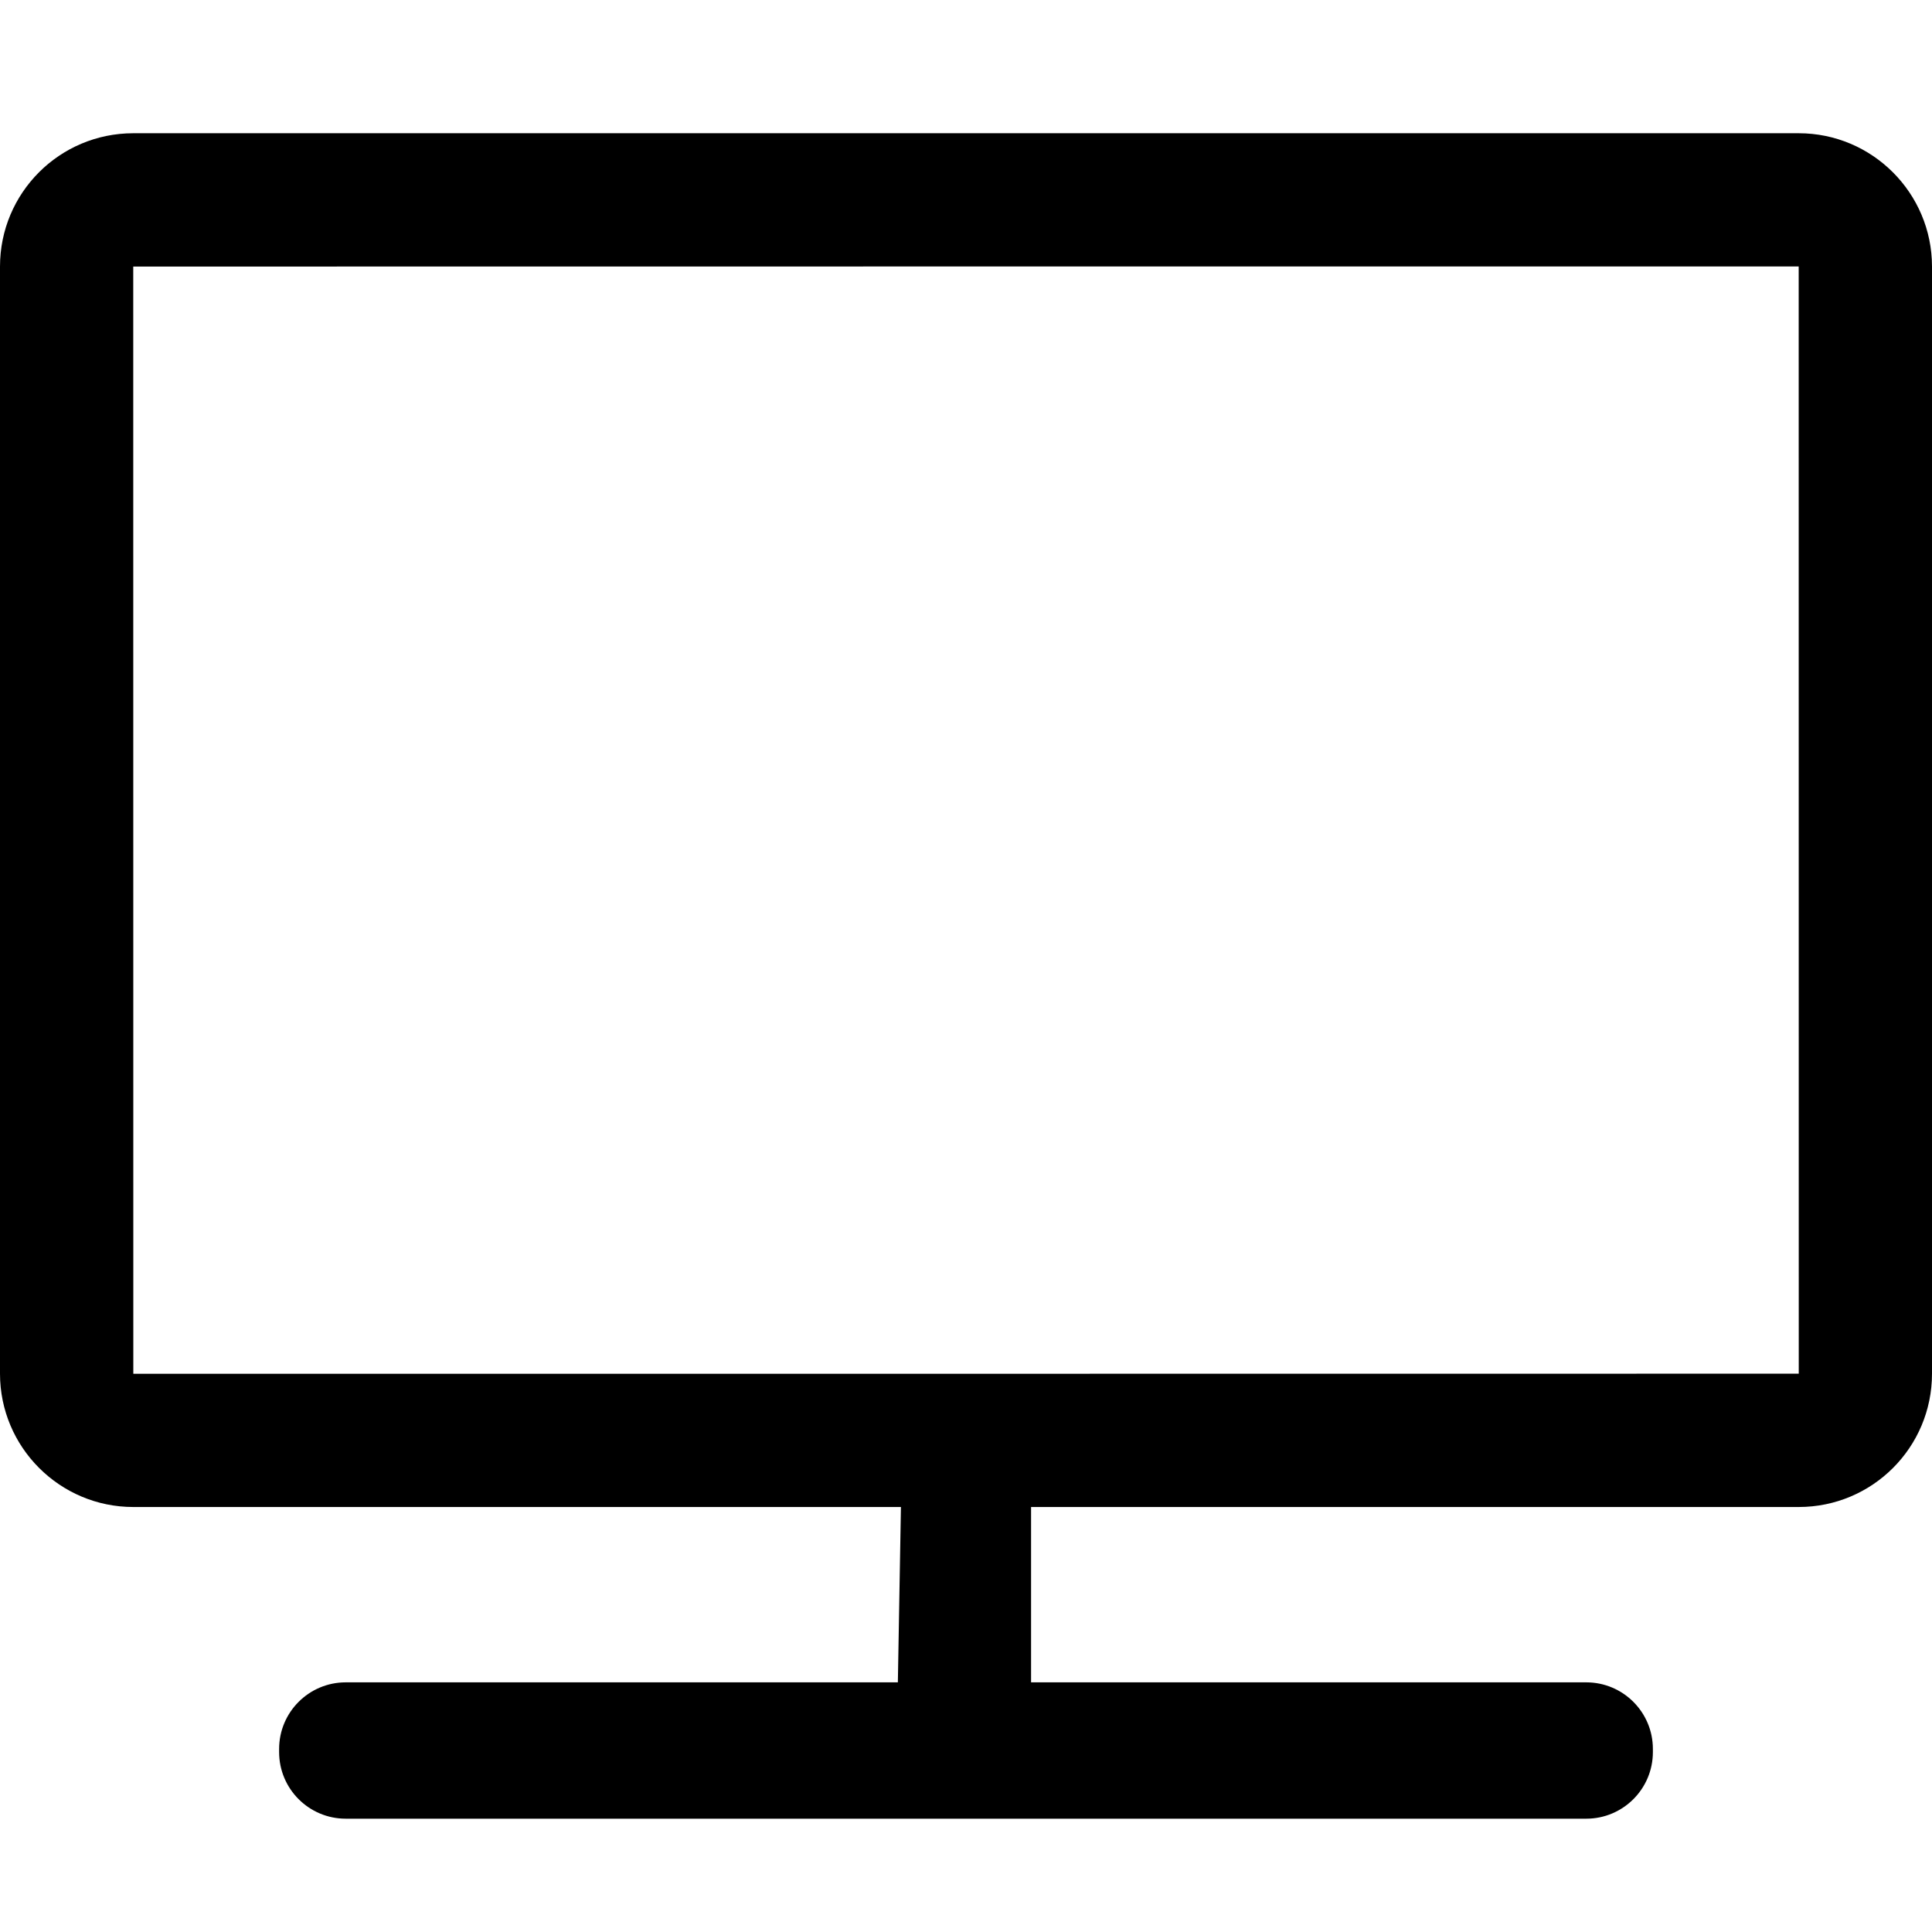
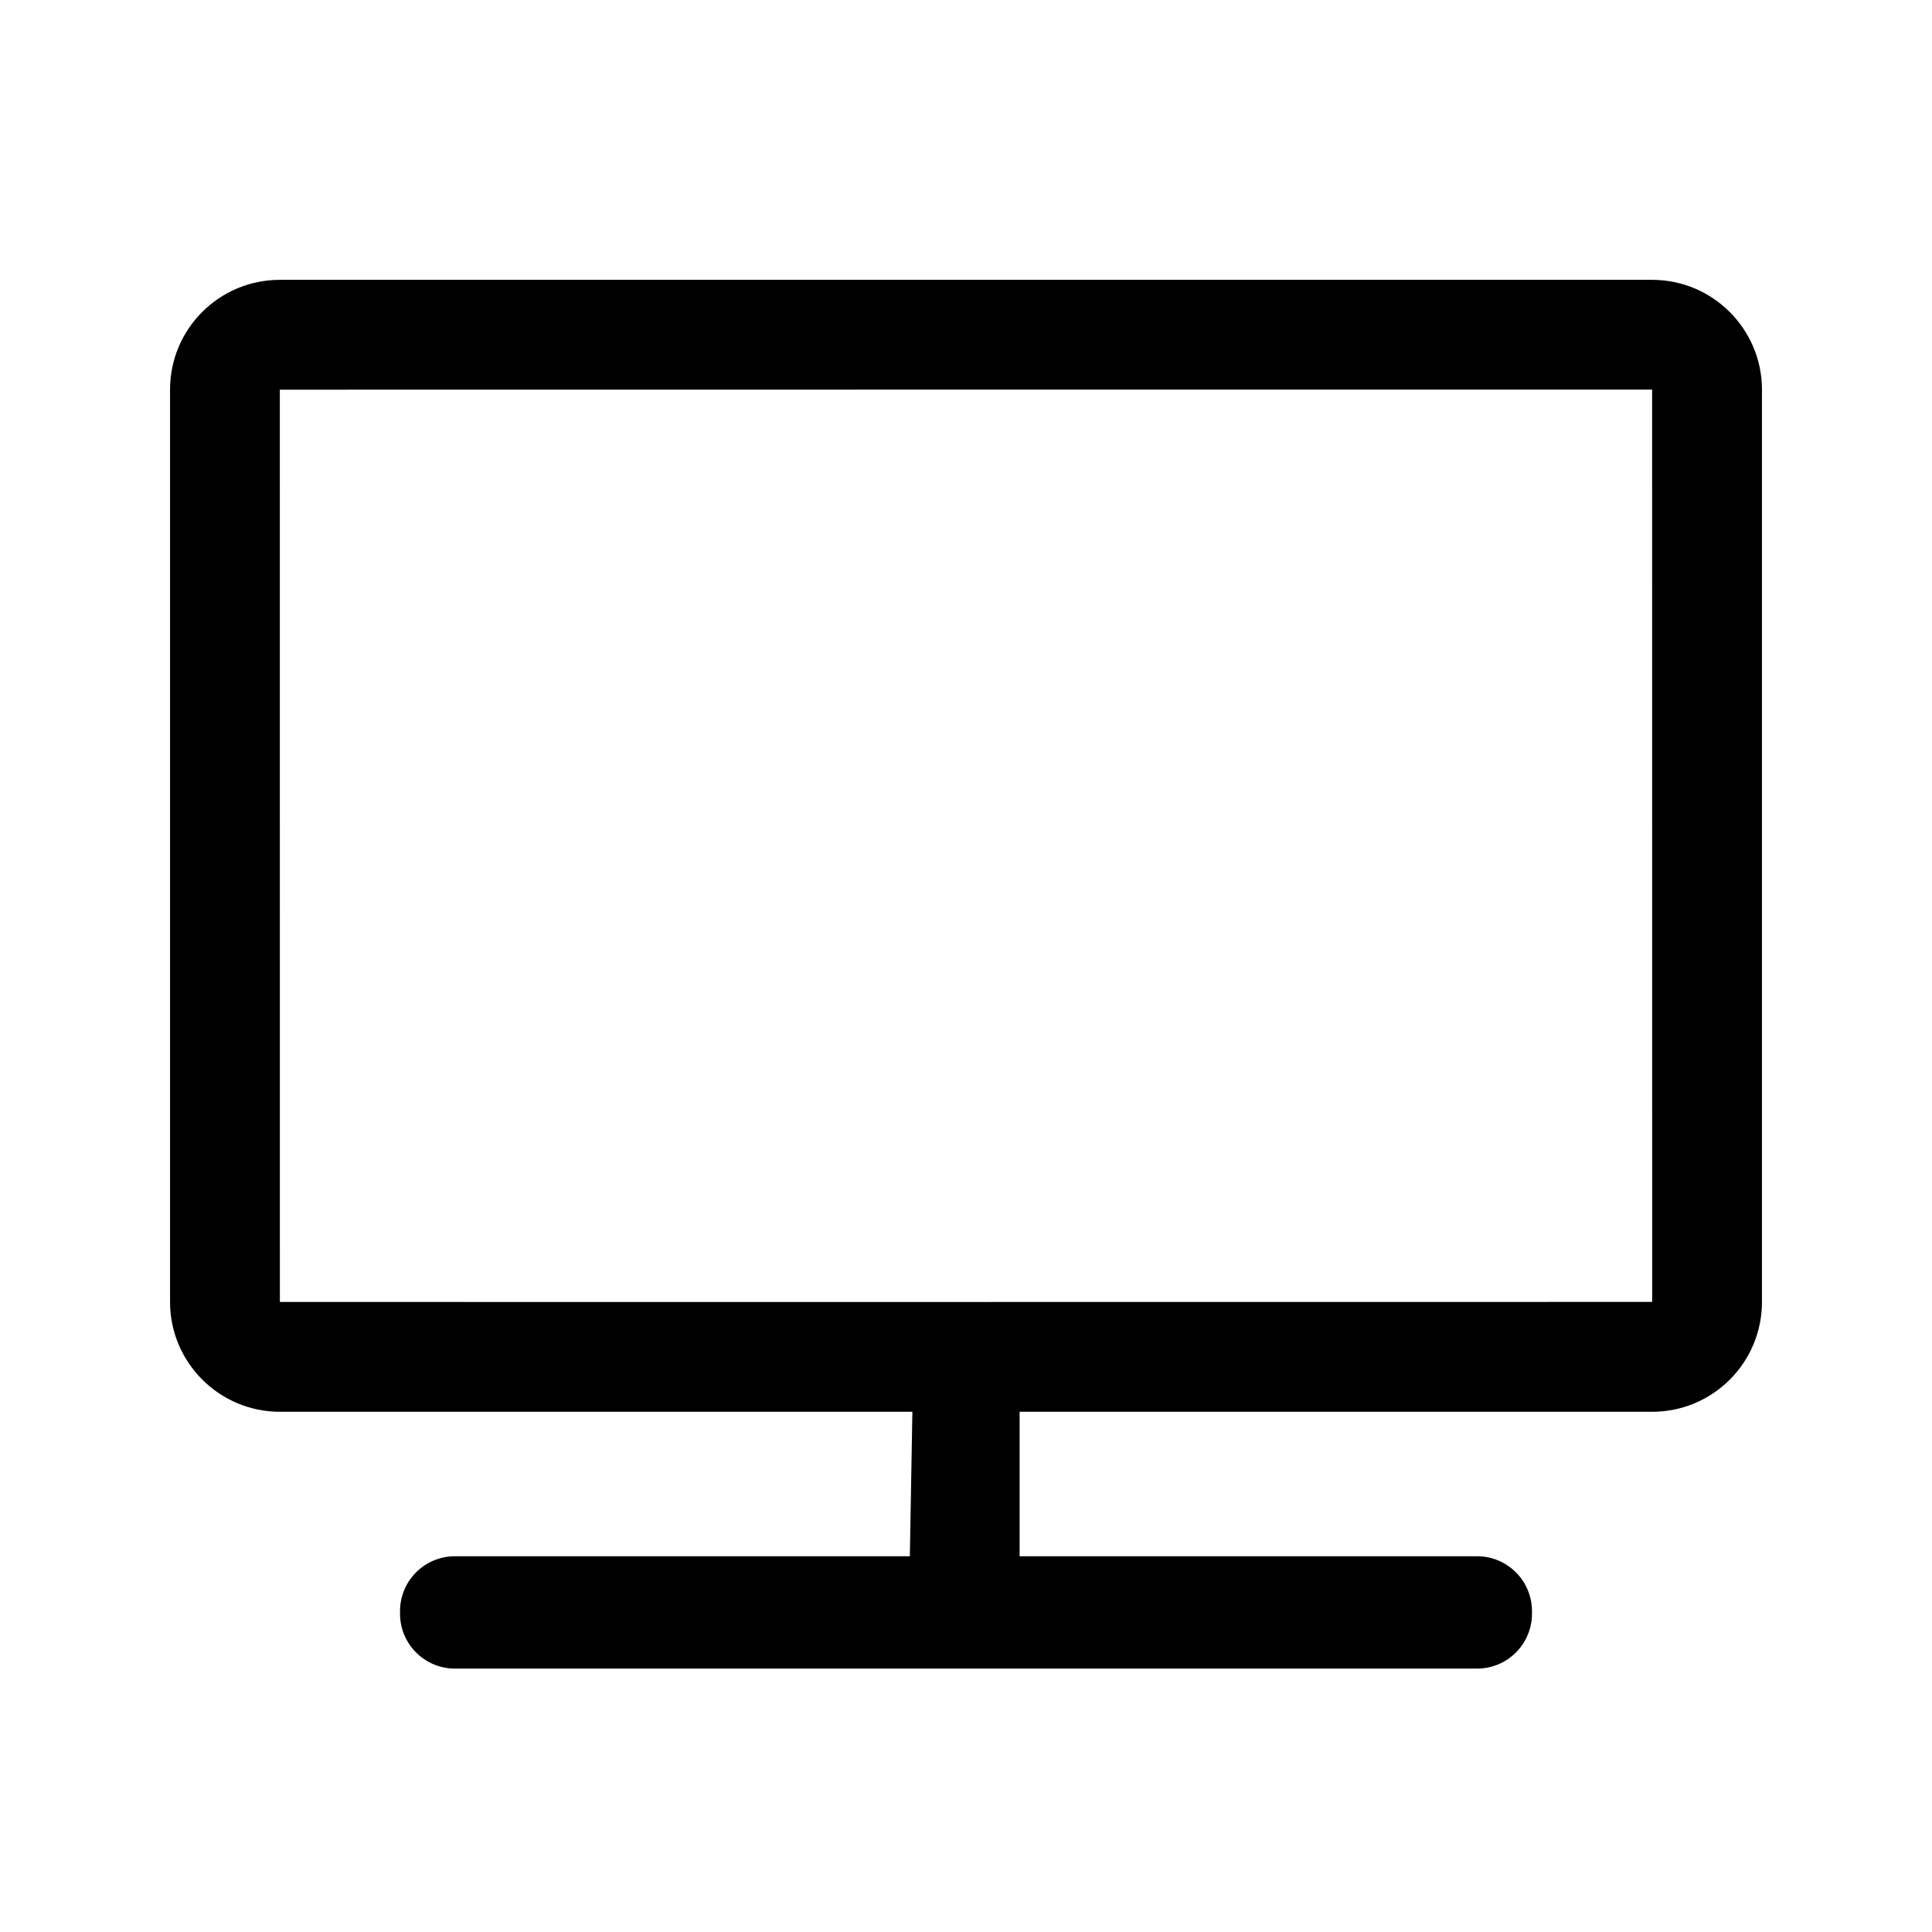
- <svg xmlns="http://www.w3.org/2000/svg" t="1640500083918" class="icon" viewBox="0 0 1024 1024" version="1.1" p-id="1955" width="200" height="200">
+ <svg xmlns="http://www.w3.org/2000/svg" t="1641886967168" class="icon" viewBox="0 0 1024 1024" version="1.1" p-id="4439" width="200" height="200">
  <defs>
    <style type="text/css" />
  </defs>
-   <path d="M953.342 141.241C953.312 141.241 953.379 728.084 953.379 728.084 953.379 728.143 70.658 728.124 70.658 728.124 70.688 728.124 70.621 141.281 70.621 141.281 70.621 141.222 953.342 141.241 953.342 141.241ZM0 728.084C0 767.027 31.653 798.744 70.658 798.744L953.342 798.744C992.425 798.744 1024 767.122 1024 728.084L1024 141.281C1024 102.338 992.347 70.621 953.342 70.621L70.658 70.621C31.575 70.621 0 102.243 0 141.281L0 728.084ZM840.751 963.942C860.253 963.942 876.062 948.133 876.062 928.632L876.062 926.988C876.062 907.487 860.253 891.678 840.751 891.678L183.249 891.678C163.747 891.678 147.938 907.487 147.938 926.988L147.938 928.632C147.938 948.133 163.747 963.942 183.249 963.942 202.75 963.942 840.751 963.942 840.751 963.942ZM475.868 892.499 546.488 892.499 546.488 798.744 477.512 798.744 475.868 892.499Z" p-id="1956" />
+   <path d="M875.655 206.504C875.63 206.504 875.685 690.048 875.685 690.048 875.685 690.096 148.345 690.08 148.345 690.08 148.37 690.08 148.315 206.537 148.315 206.537 148.315 206.488 875.655 206.504 875.655 206.504ZM90.125 690.048C90.125 722.136 116.206 748.27 148.345 748.27L875.655 748.27C907.858 748.27 933.875 722.214 933.875 690.048L933.875 206.537C933.875 174.449 907.794 148.315 875.655 148.315L148.345 148.315C116.142 148.315 90.125 174.371 90.125 206.537L90.125 690.048ZM782.883 884.389C798.952 884.389 811.978 871.363 811.978 855.294L811.978 853.939C811.978 837.871 798.952 824.845 782.883 824.845L241.117 824.845C225.048 824.845 212.022 837.871 212.022 853.939L212.022 855.294C212.022 871.363 225.048 884.389 241.117 884.389 257.186 884.389 782.883 884.389 782.883 884.389ZM482.228 825.522L540.418 825.522 540.418 748.27 483.582 748.27 482.228 825.522Z" p-id="4440" />
</svg>
